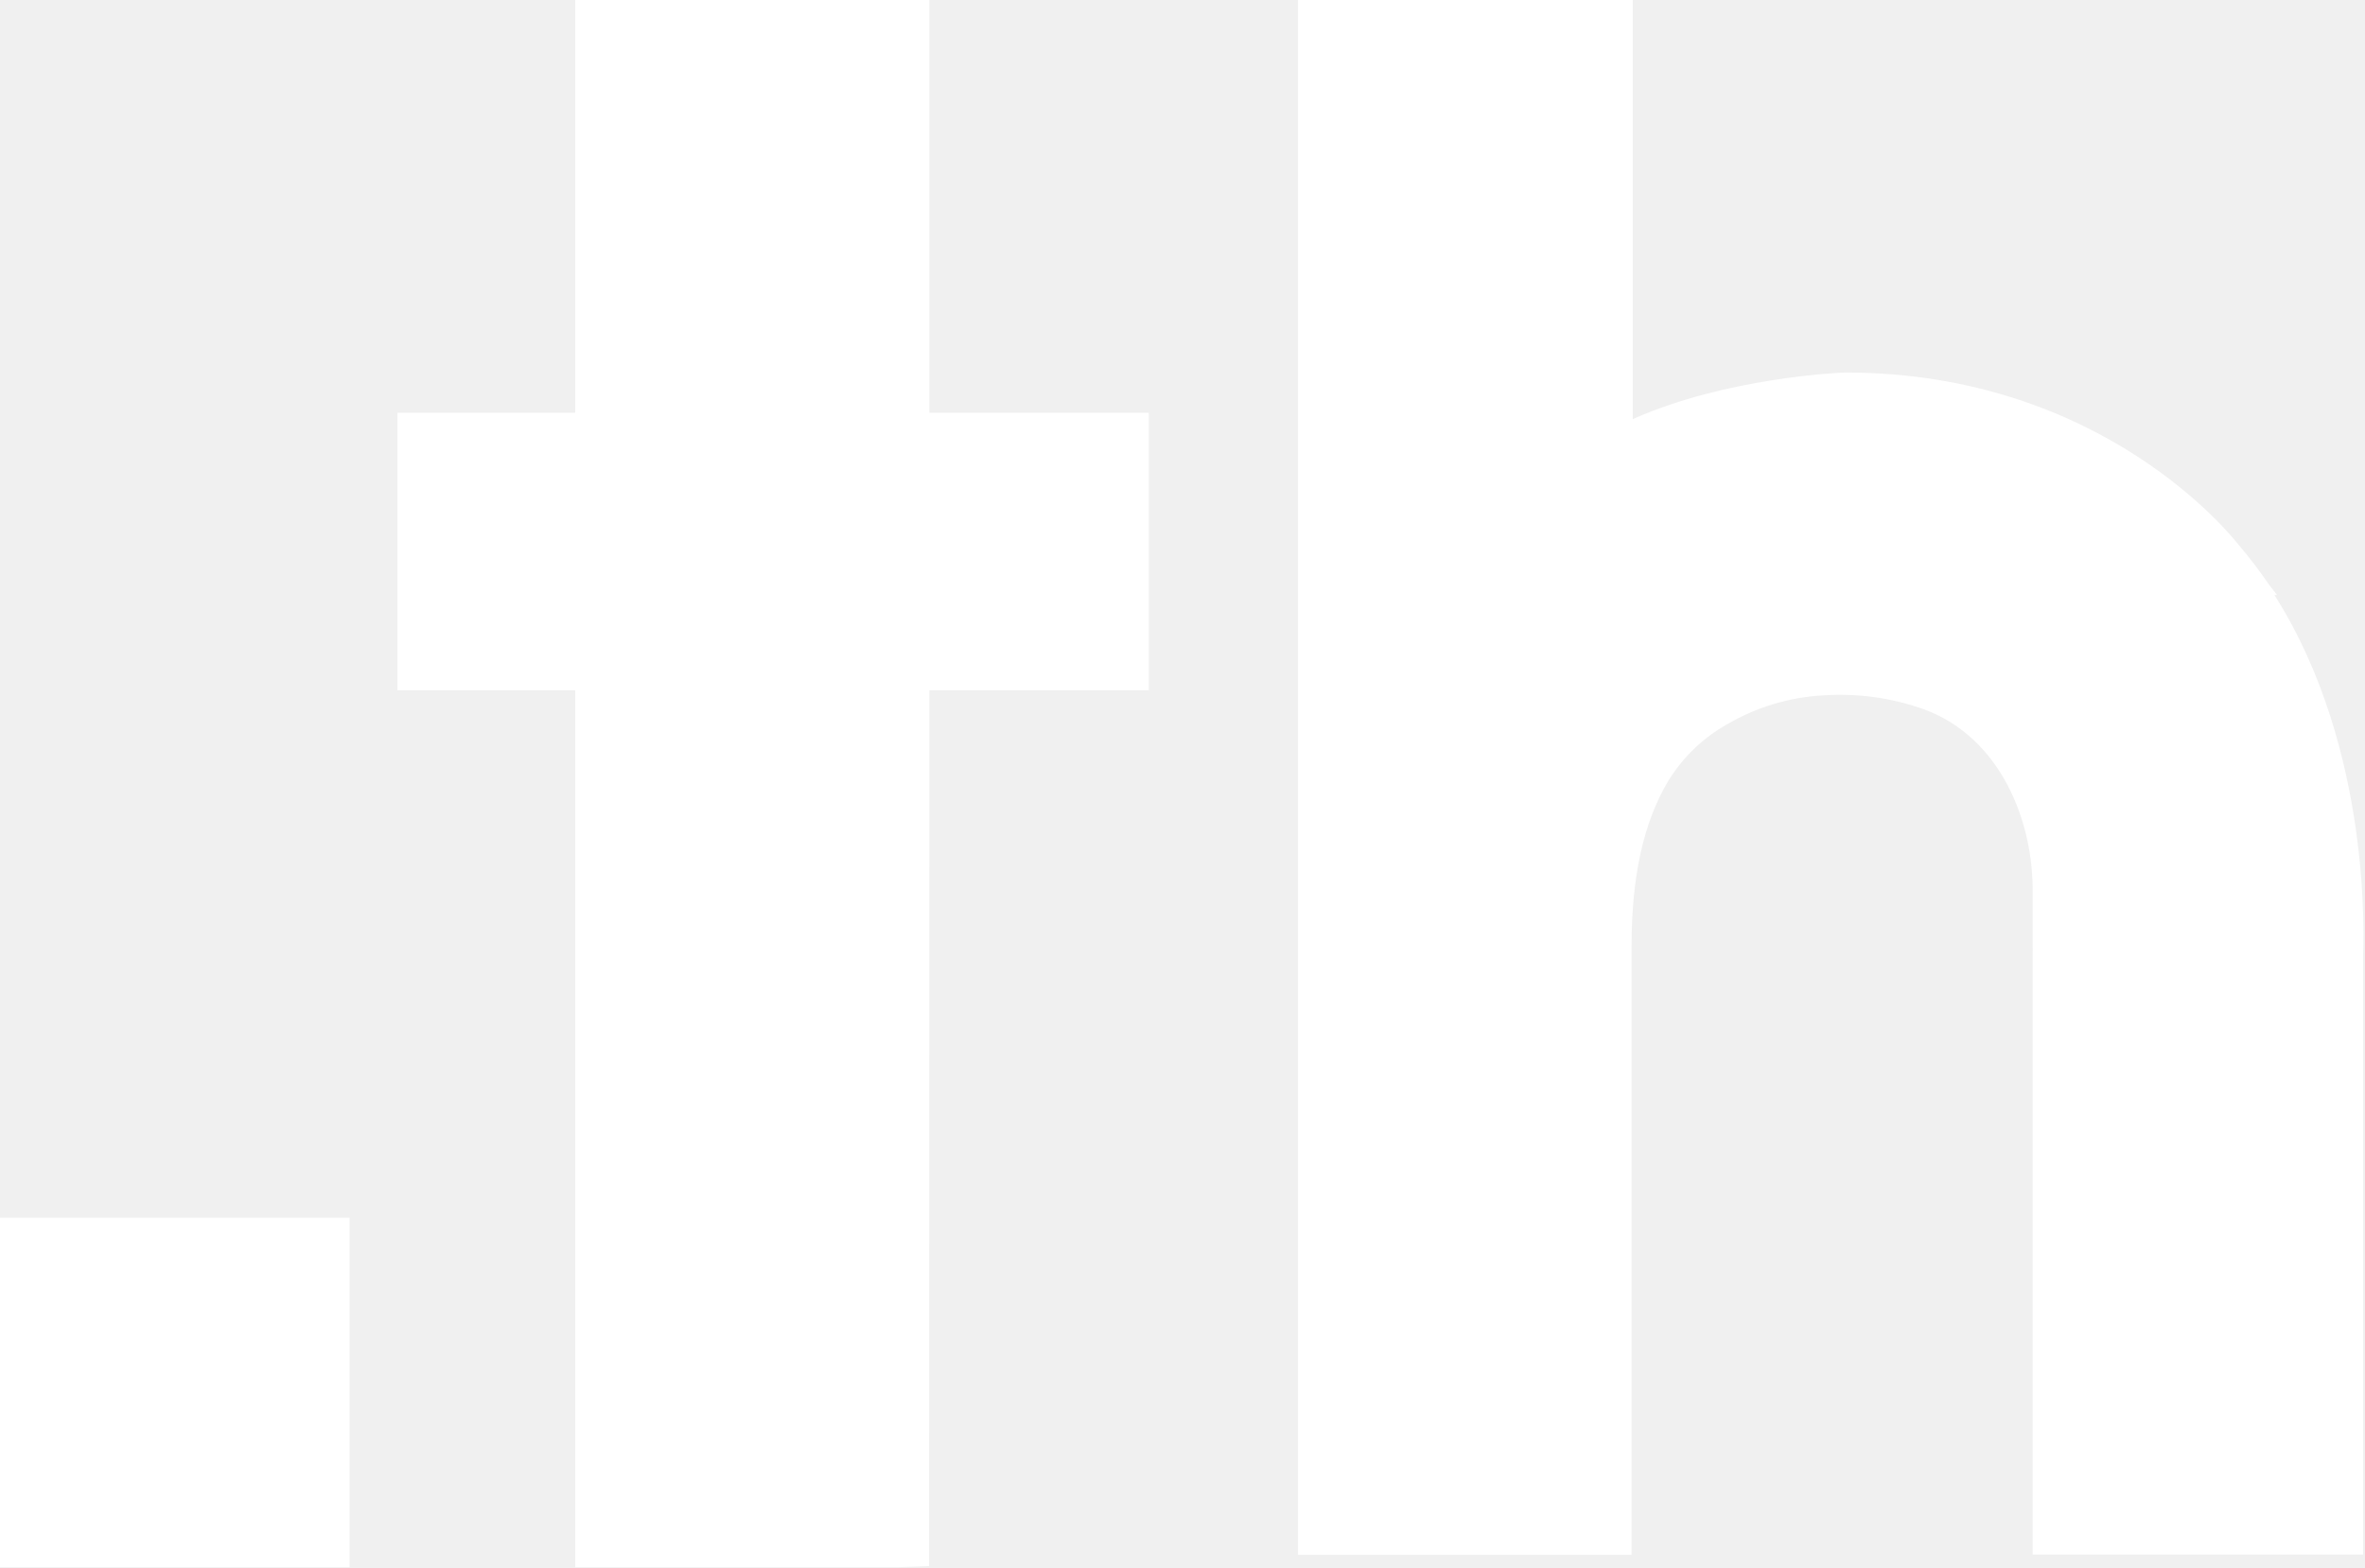
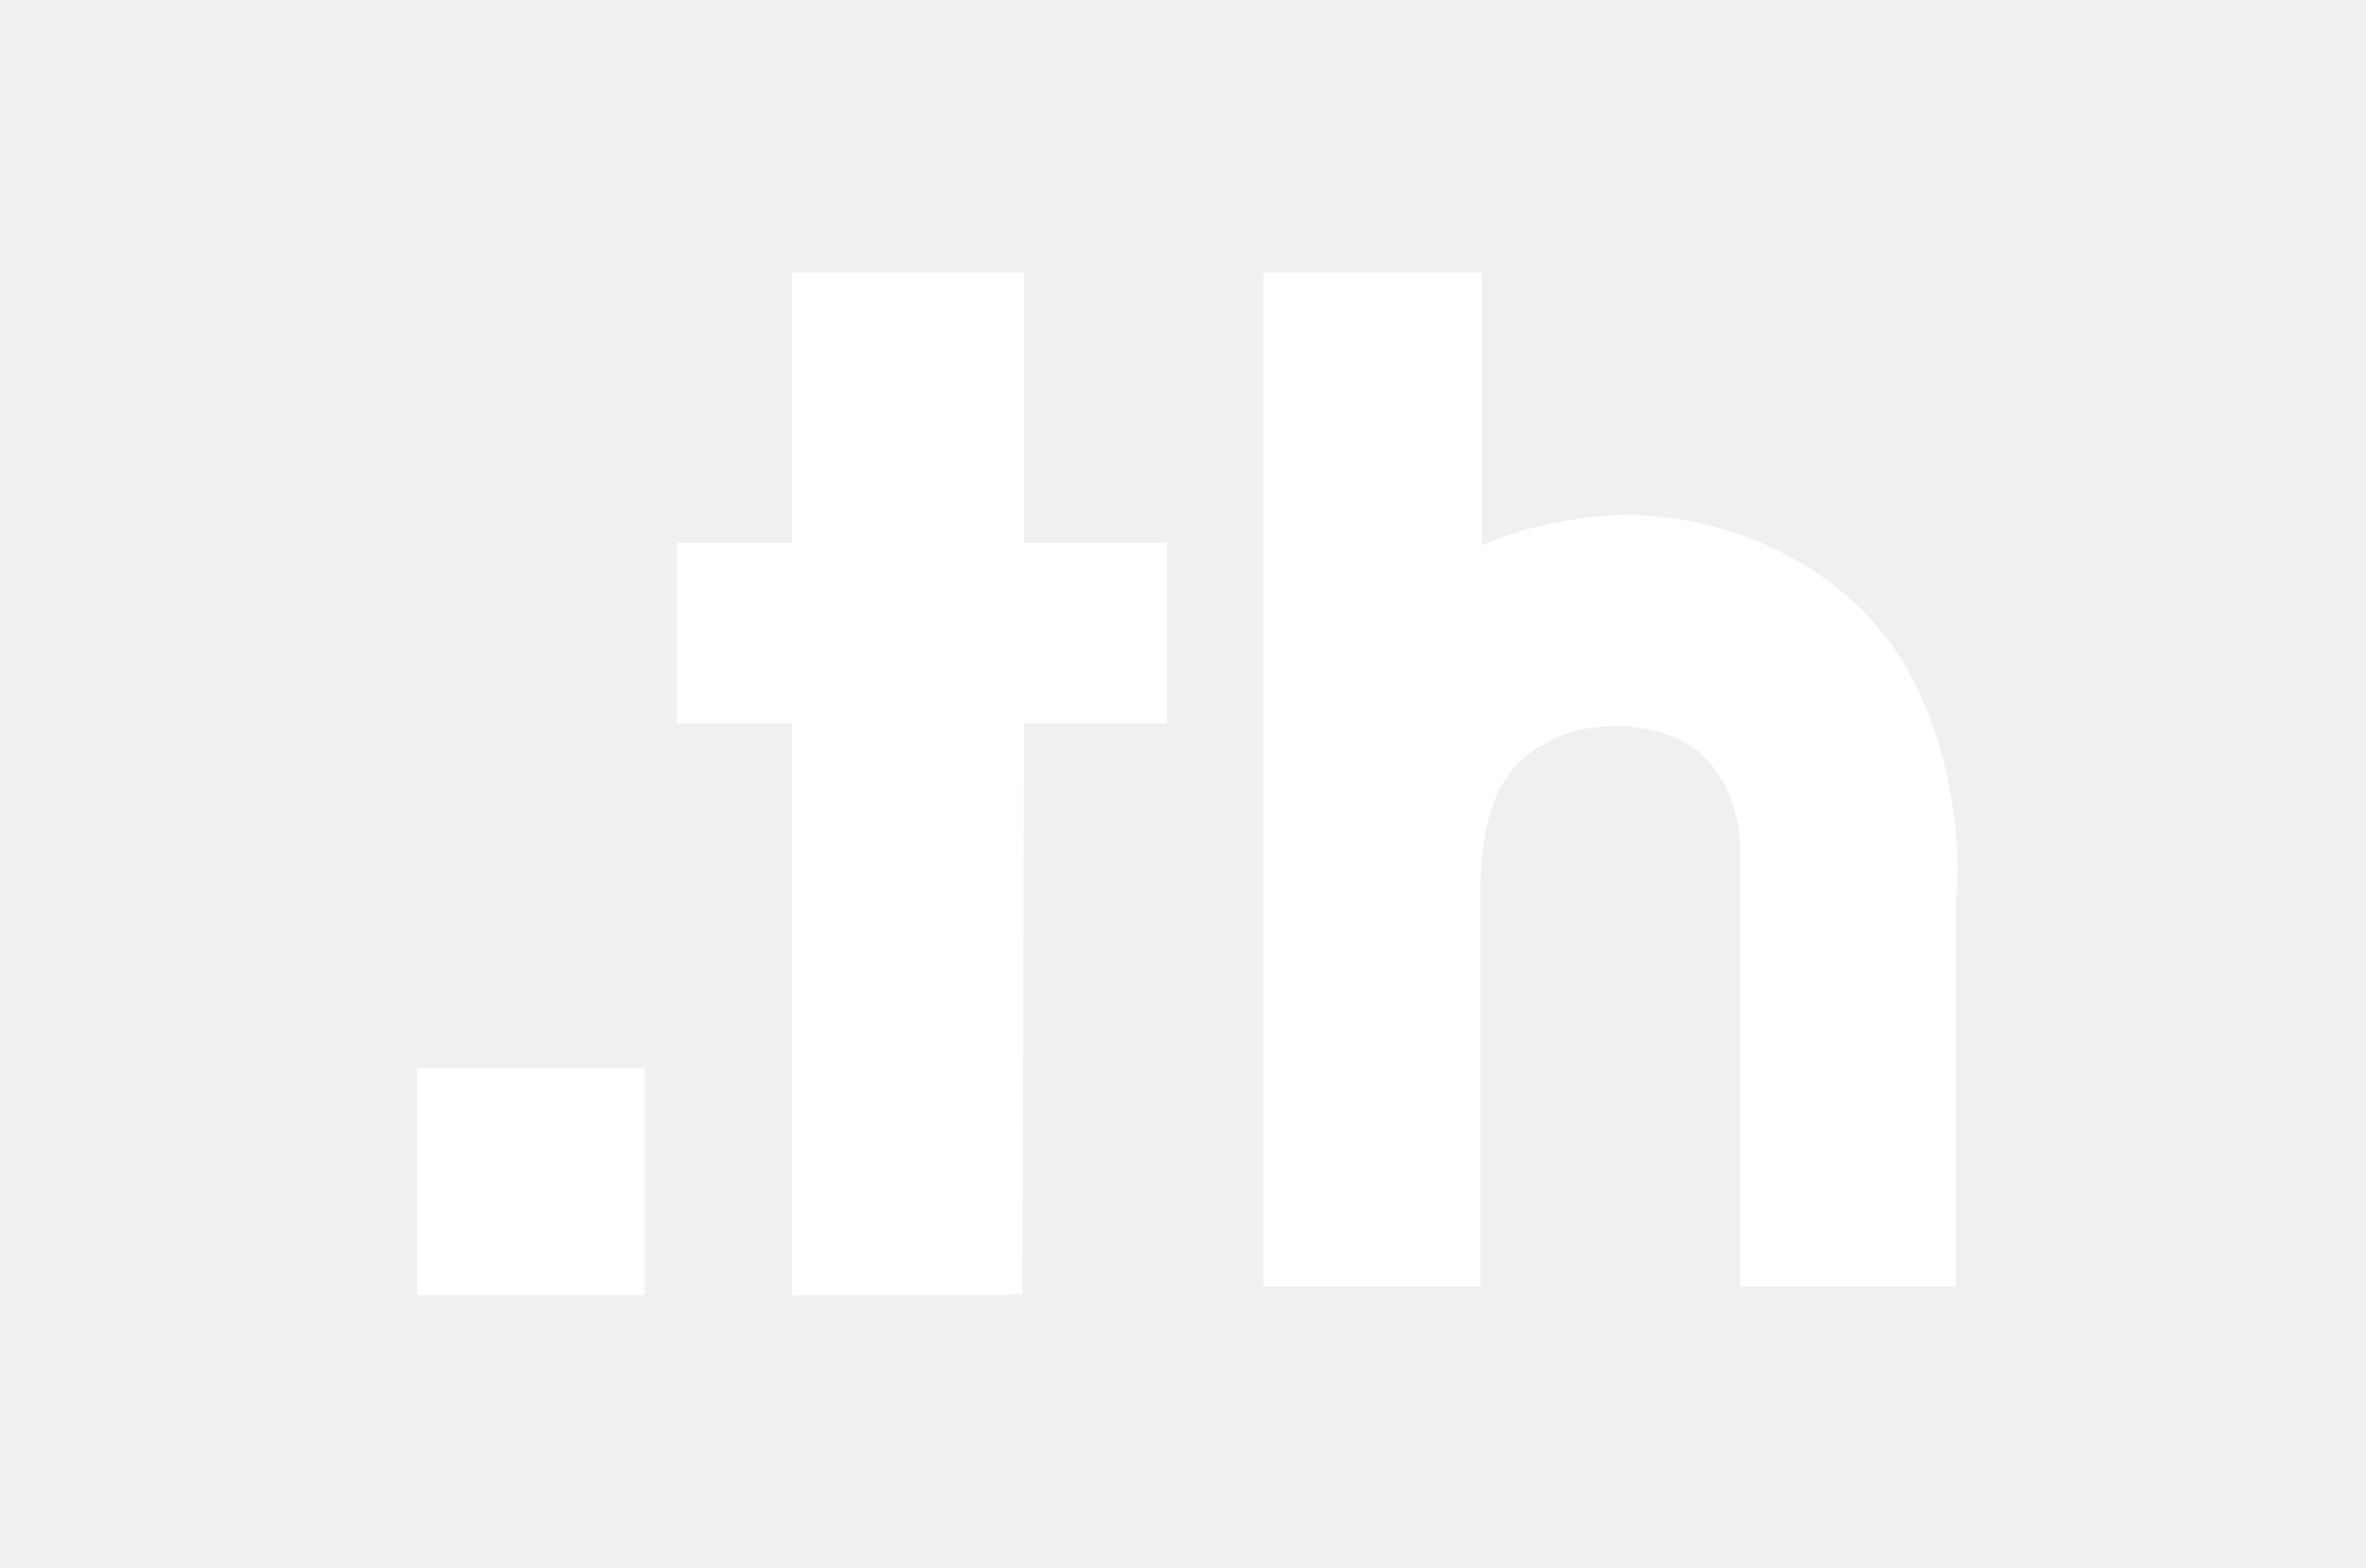
- <svg xmlns="http://www.w3.org/2000/svg" viewBox="0 0 162.16 107.49">
-   <defs>
-     <style>.cls-1{fill:#fff;}</style>
-   </defs>
-   <g id="Layer_2" data-name="Layer 2">
-     <g id="Layer_1-2" data-name="Layer 1">
-       <polygon class="cls-1" points="63.72 0 39.44 0 39.44 28.31 27.25 28.31 27.25 47.34 39.44 47.34 39.44 107.49 61.53 107.49 63.7 107.41 63.72 47.34 78.77 47.34 78.77 28.31 63.72 28.31 63.72 0" />
-       <rect class="cls-1" y="83.52" width="23.97" height="23.97" />
-       <path class="cls-1" d="M156.05,40.81h.08l-.55-.71a31.77,31.77,0,0,0-2.1-2.75l0,0c-.38-.47-9.26-11.8-26.94-11.8h0c-.39,0-8.25.36-14.59,3.2V0H89V106.64h22.87l0-41.72c0-4.8.82-8.53,2.53-11.38a11.1,11.1,0,0,1,4-3.85,14.62,14.62,0,0,1,6.66-2,17.14,17.14,0,0,1,6.78.93c5.33,1.91,7.62,7.73,7.53,12.7v3.1q0,.25,0,.48a3.44,3.44,0,0,1,0,.46v41.26h22.66V65.5c0-.63.72-14-6.08-24.69" />
+ <svg xmlns="http://www.w3.org/2000/svg" version="1.1" id="Layer_1" x="0px" y="0px" viewBox="0 0 162.2 107.5" style="enable-background:new 0 0 162.2 107.5;" xml:space="preserve">
+   <style type="text/css">
+ 	.st0{fill:#FFFFFF;}
+ </style>
+   <g>
+     <g>
+       <g id="Layer_1-2">
+         <polygon class="st0" points="70.2,18.7 54.3,18.7 54.3,37.2 46.4,37.2 46.4,49.6 54.3,49.6 54.3,88.8 68.7,88.8 70.1,88.7      70.2,49.6 80,49.6 80,37.2 70.2,37.2    " />
+         <rect x="28.6" y="73.2" class="st0" width="15.6" height="15.6" />
+         <path class="st0" d="M130.4,45.3L130.4,45.3l-0.3-0.5c-0.4-0.6-0.9-1.2-1.4-1.8l0,0c-0.2-0.3-6-7.7-17.6-7.7l0,0     c-0.3,0-5.4,0.2-9.5,2.1V18.7h-15v69.5h14.9V61c0-3.1,0.5-5.6,1.6-7.4c0.6-1,1.5-1.9,2.6-2.5c1.3-0.8,2.8-1.2,4.3-1.3     c1.5-0.1,3,0.1,4.4,0.6c3.5,1.2,5,5,4.9,8.3v2c0,0.1,0,0.2,0,0.3c0,0.1,0,0.2,0,0.3v26.9h14.8V61.4     C134.3,61,134.7,52.3,130.4,45.3" />
+       </g>
    </g>
  </g>
</svg>
